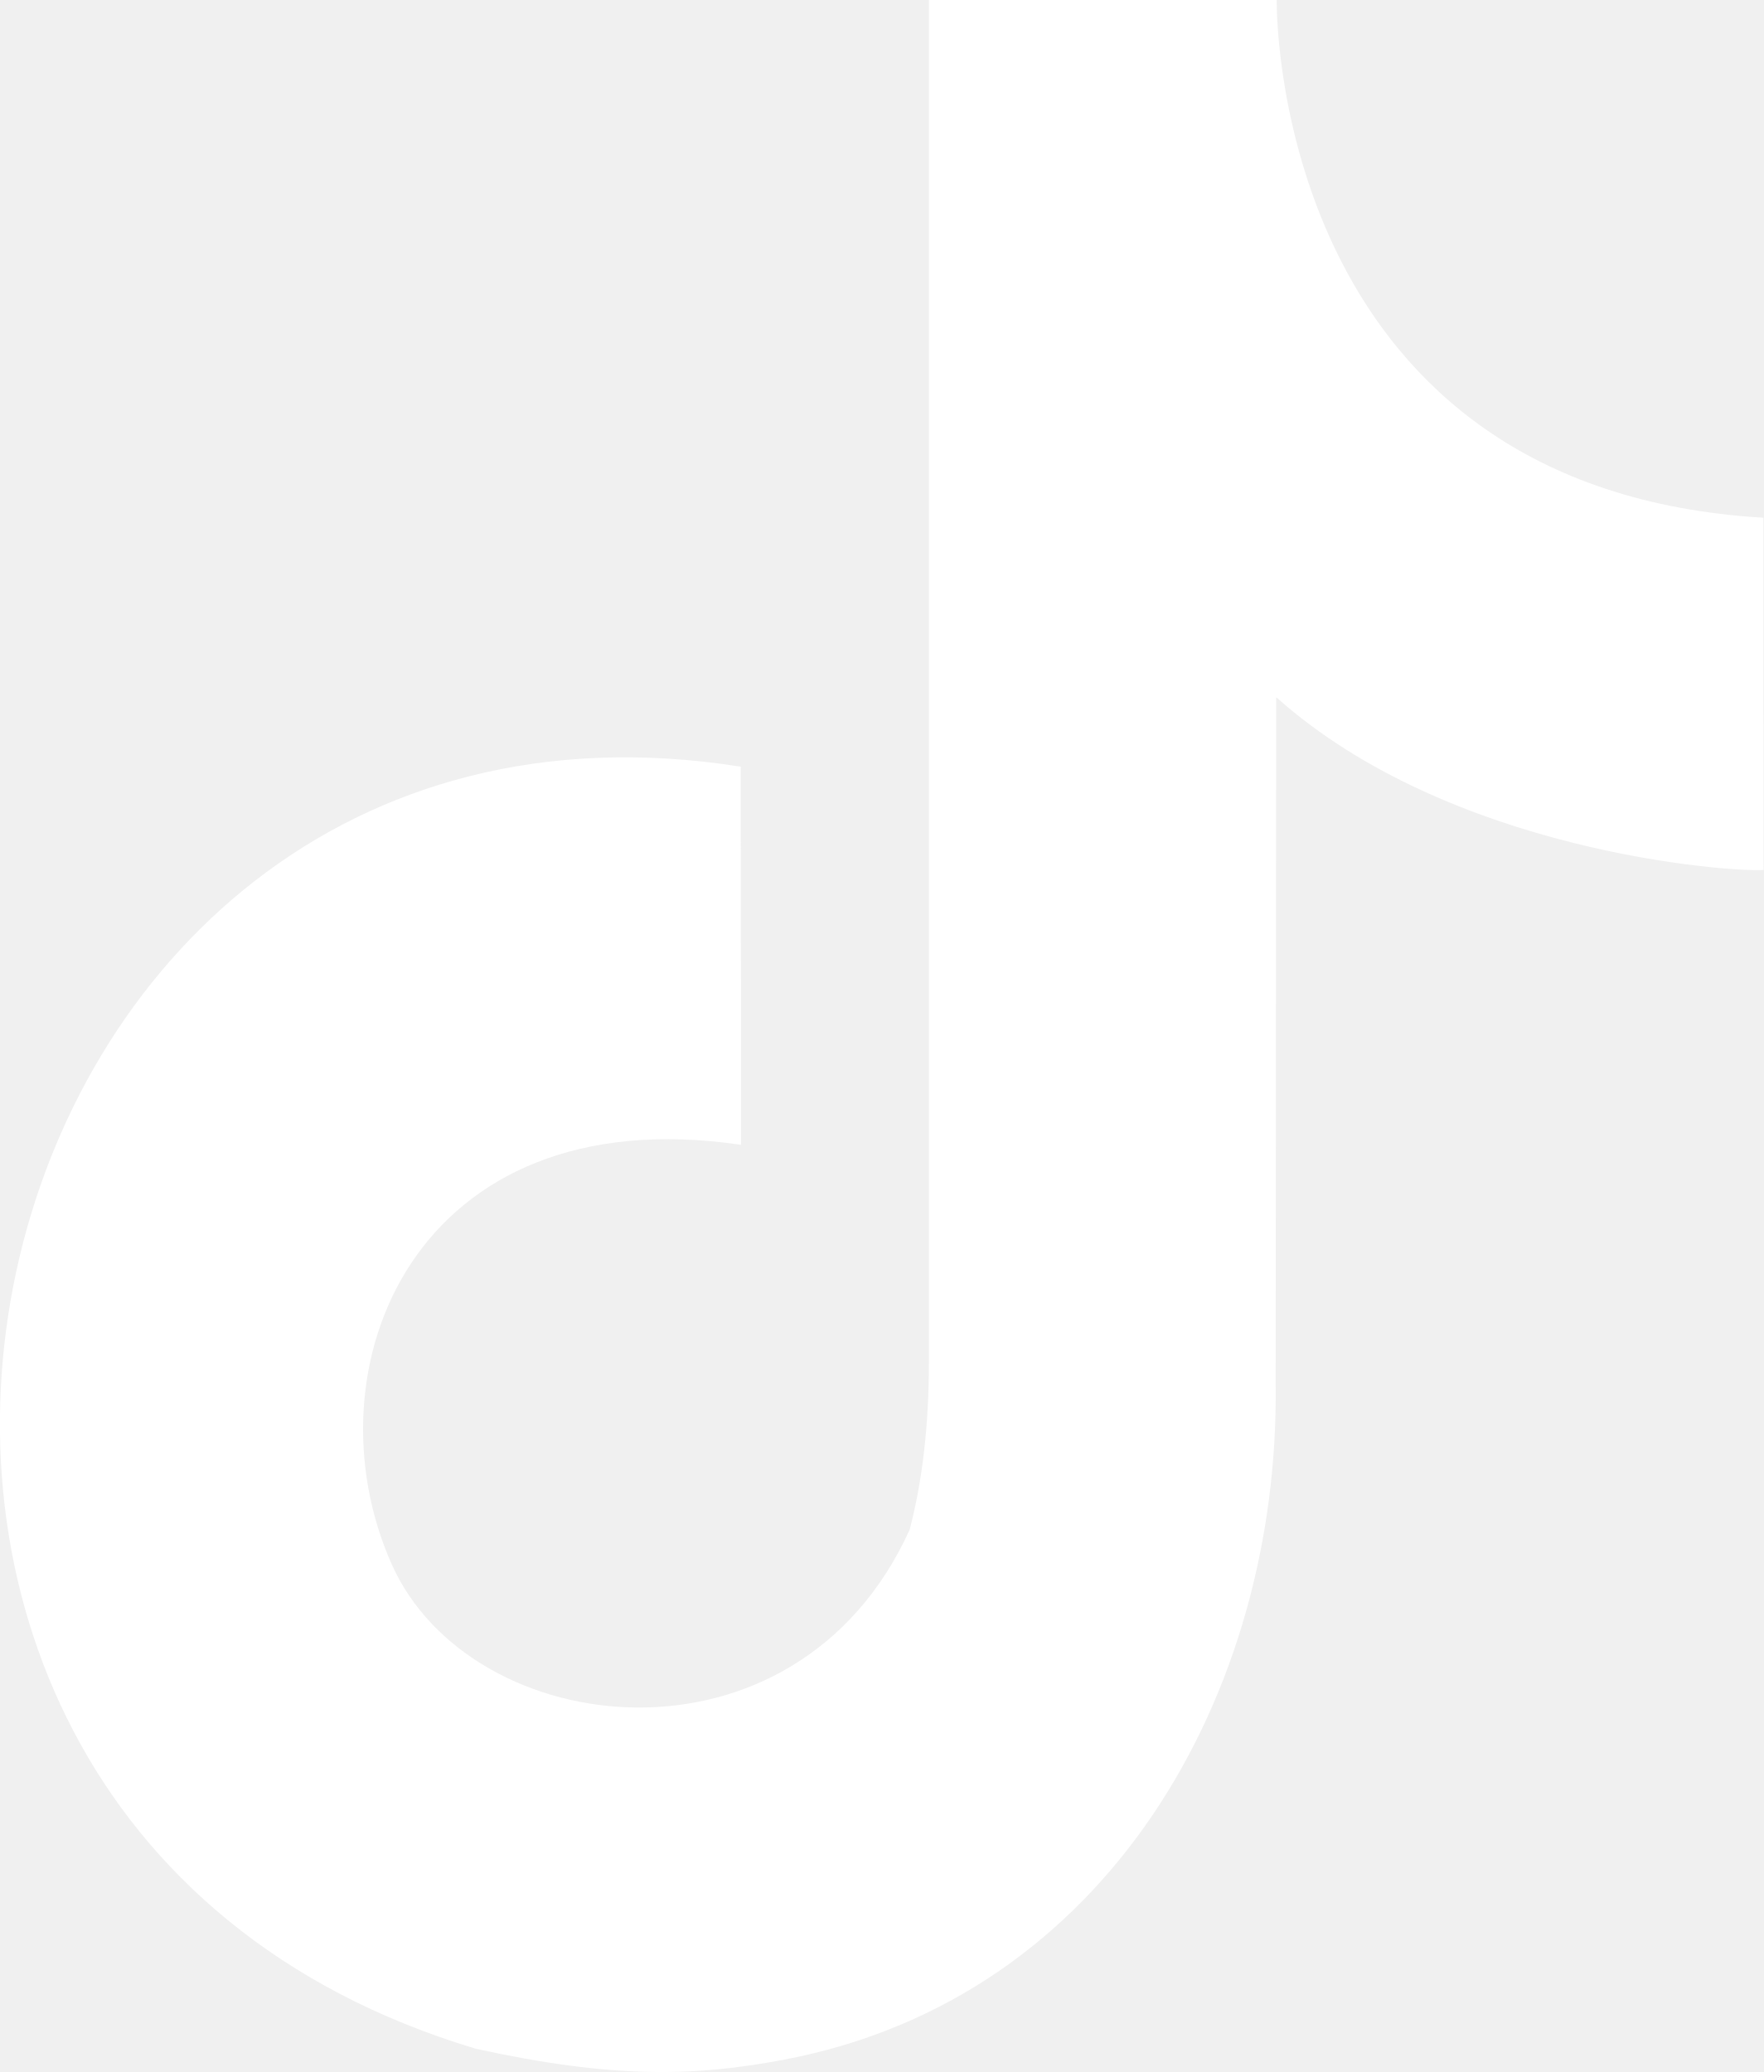
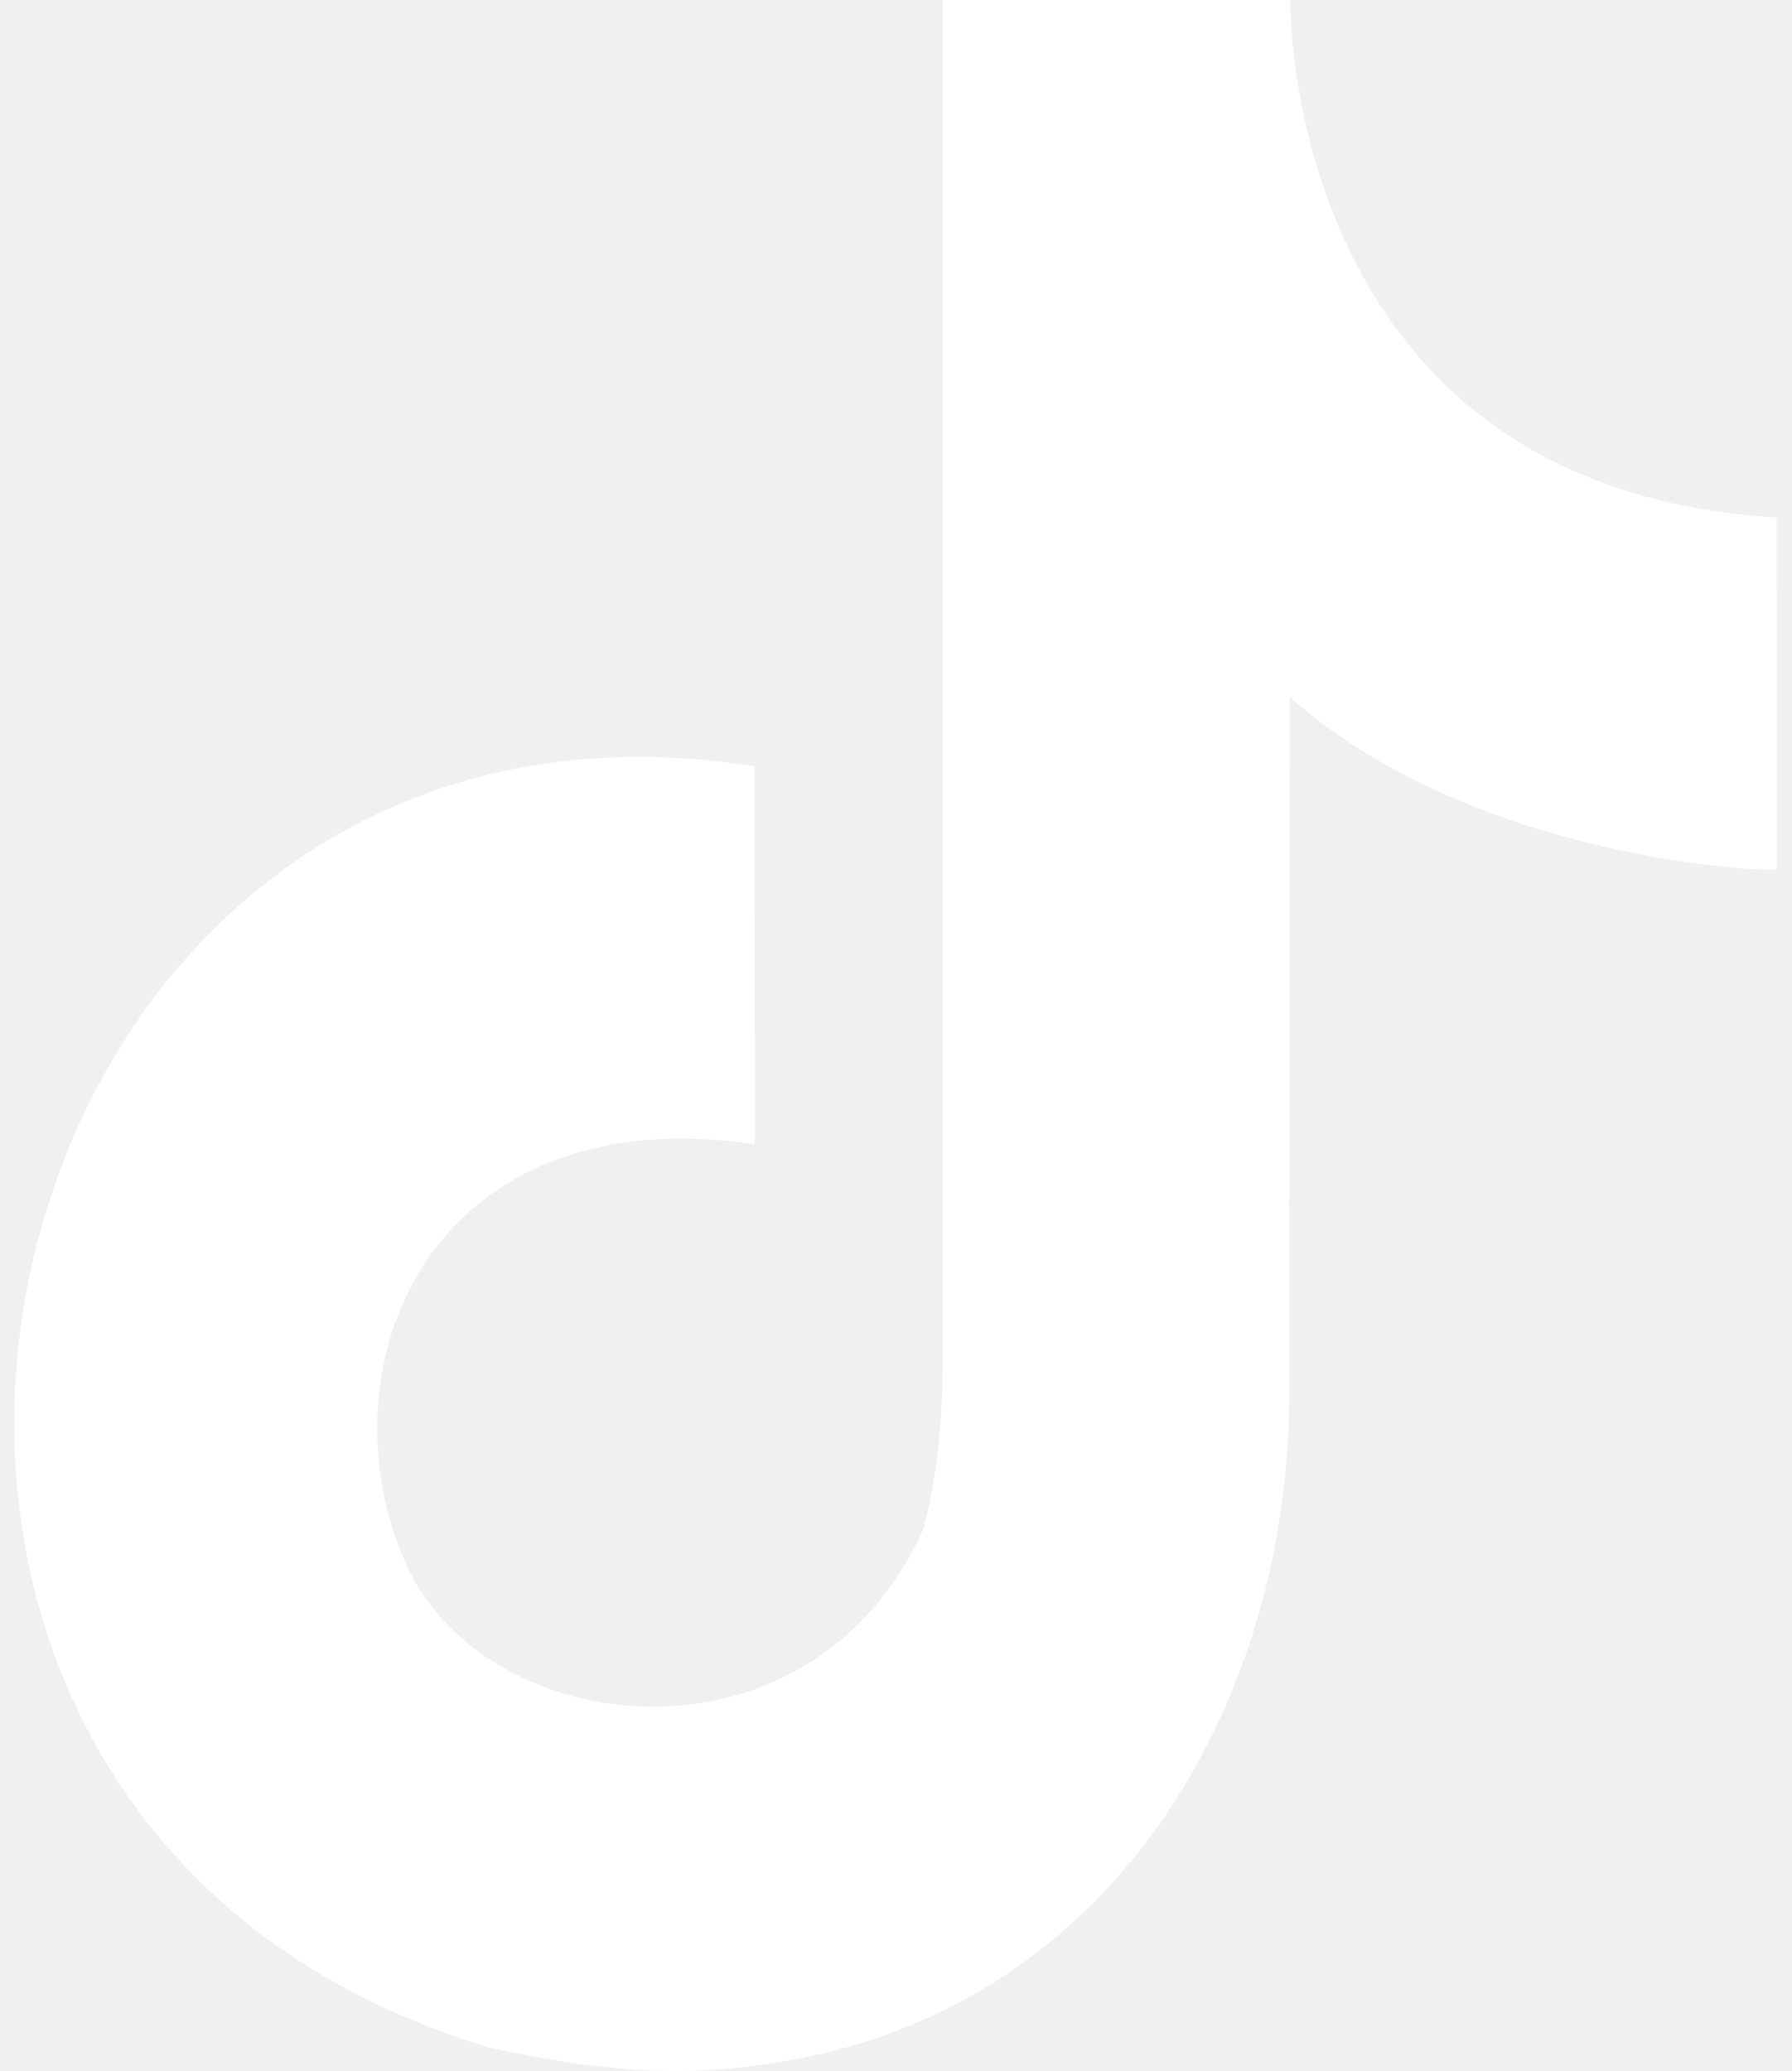
- <svg xmlns="http://www.w3.org/2000/svg" width="40" height="47" viewBox="0 0 40 47" fill="none">
+ <svg xmlns="http://www.w3.org/2000/svg" width="32" height="37" viewBox="0 0 40 47" fill="none">
  <path fill-rule="evenodd" clip-rule="evenodd" d="M28.955 0V0.04C28.955 0.755 29.166 11.099 39.992 11.744C39.992 21.367 39.997 11.744 39.997 19.735C39.188 19.782 32.872 19.326 28.943 15.814L28.931 31.372C29.028 38.417 25.116 45.326 17.792 46.718C15.739 47.11 13.89 47.152 10.79 46.472C-7.081 41.115 -1.141 14.548 16.8 17.391C16.8 25.968 16.805 17.389 16.805 25.968C9.391 24.875 6.914 31.053 8.883 35.481C10.676 39.51 18.055 40.384 20.63 34.699C20.922 33.586 21.067 32.318 21.067 30.894V0H28.955Z" fill="white" />
</svg>
